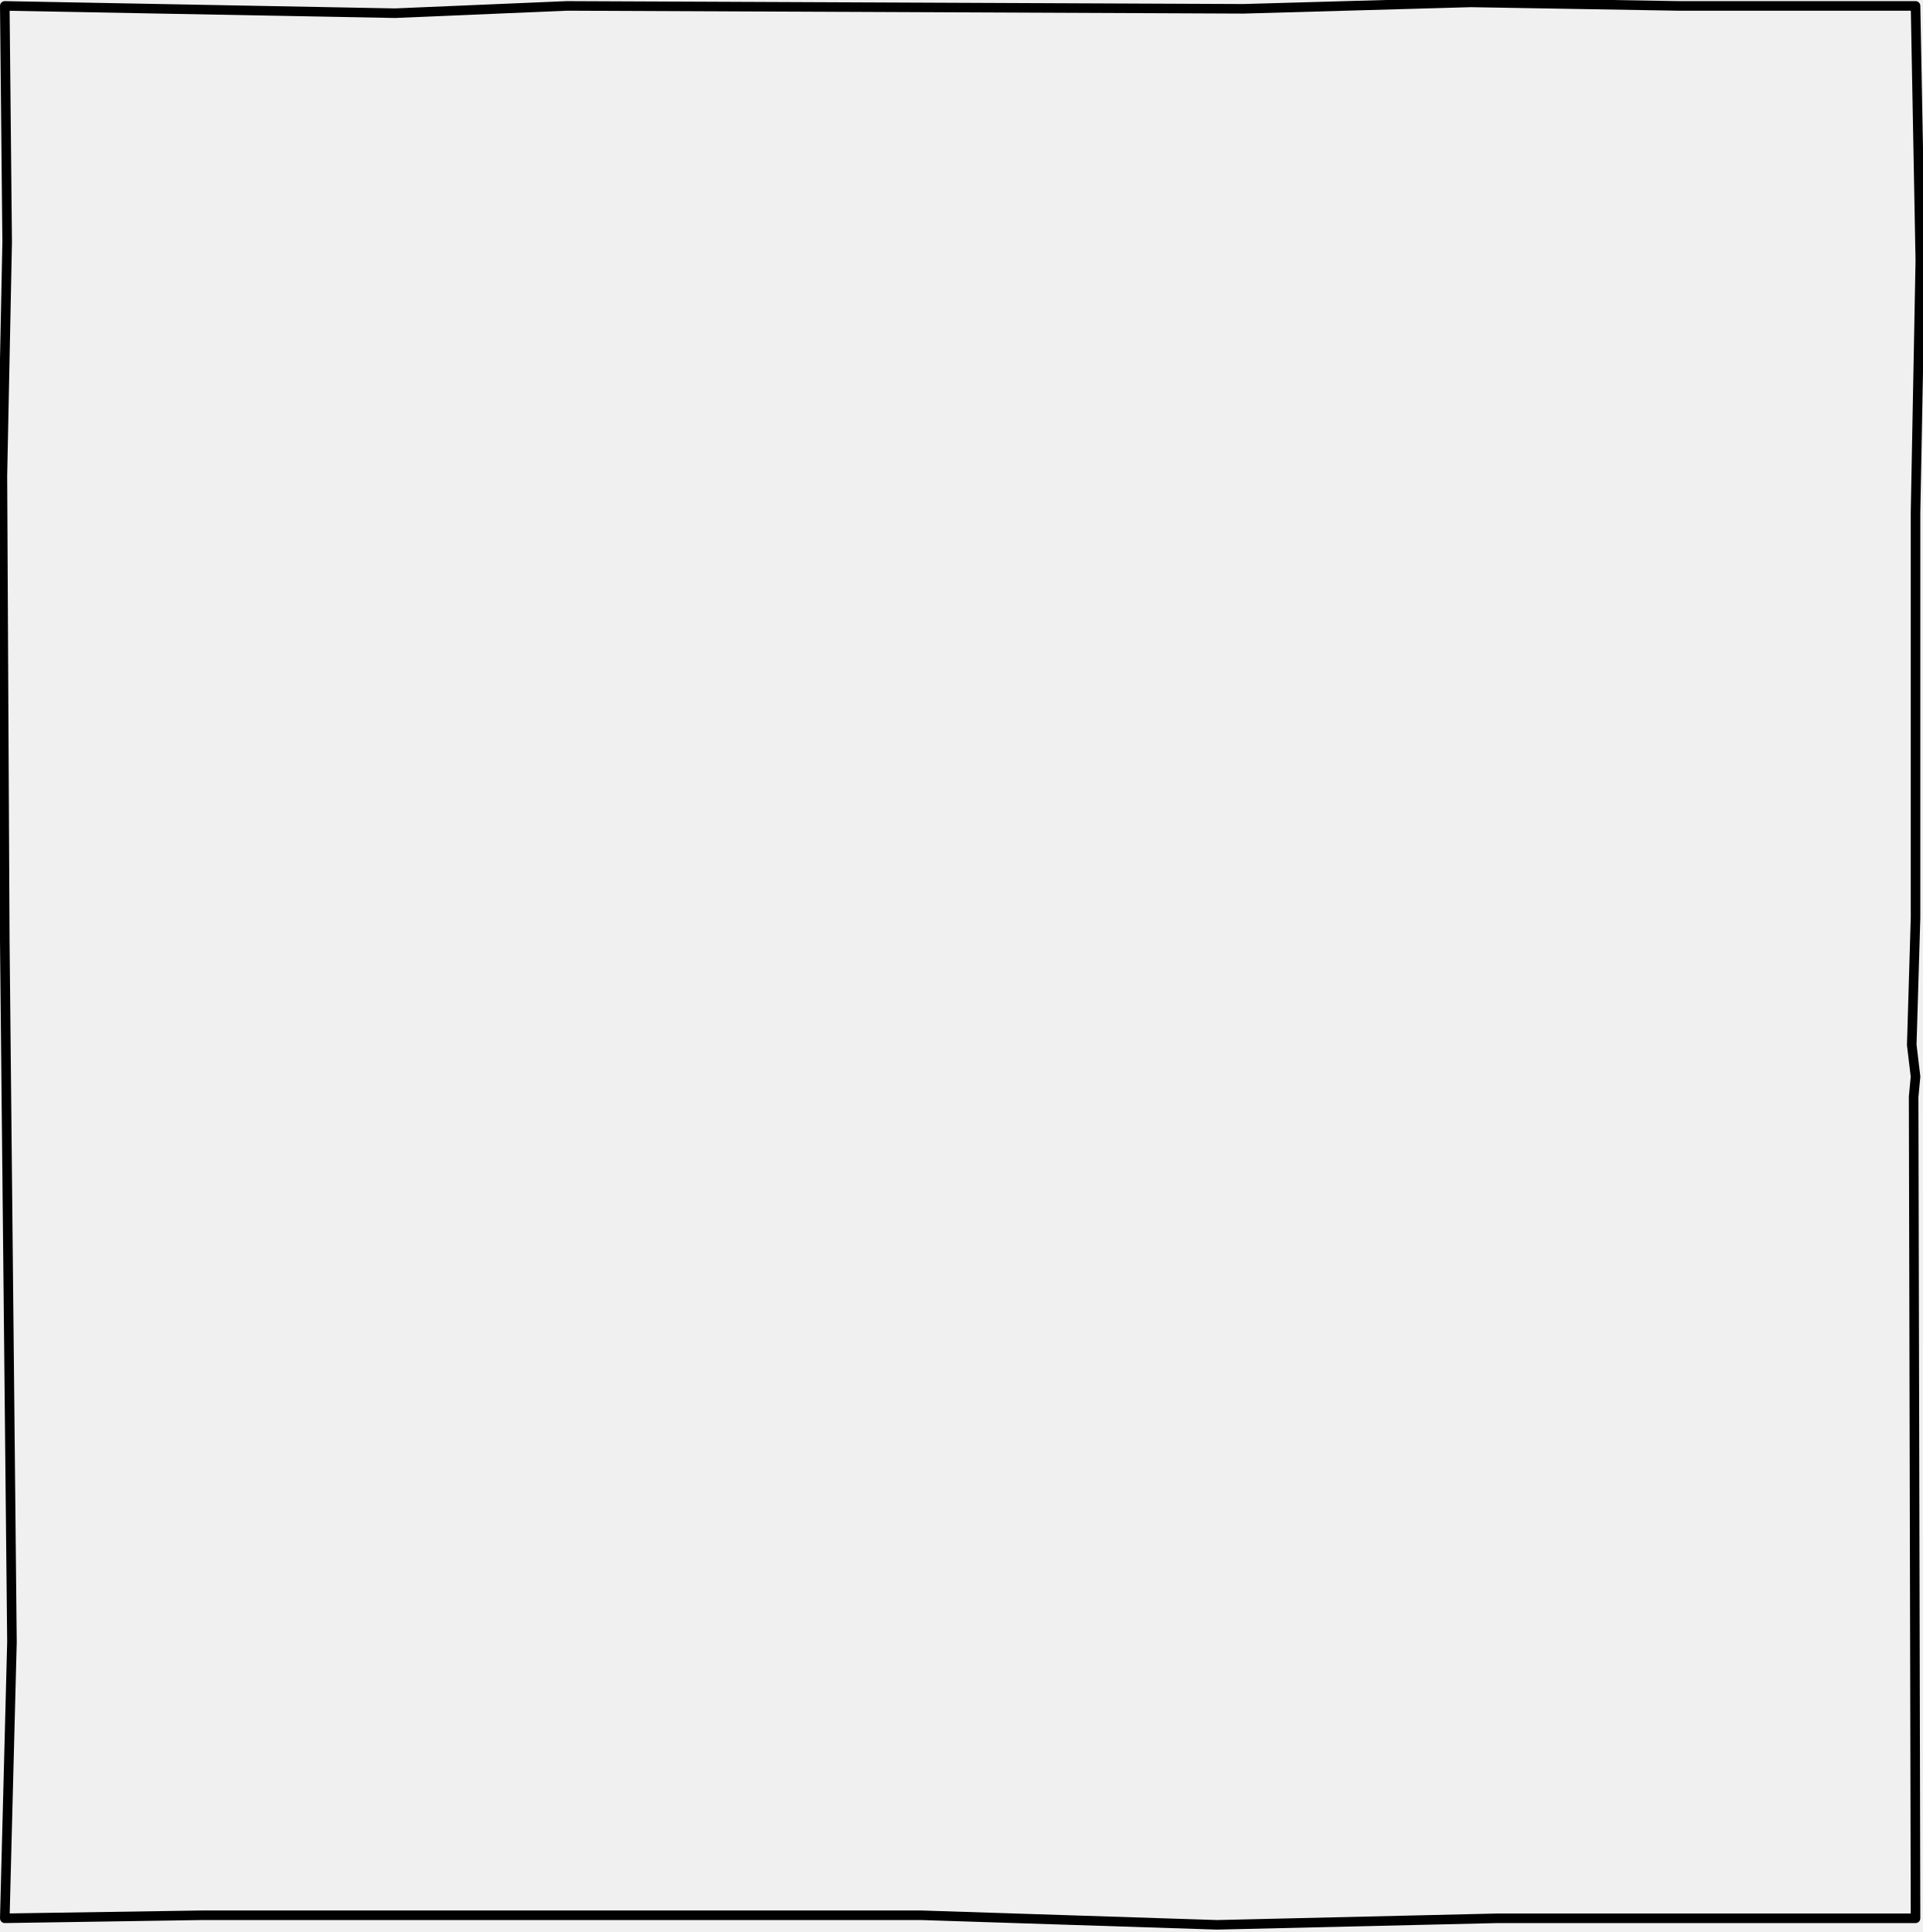
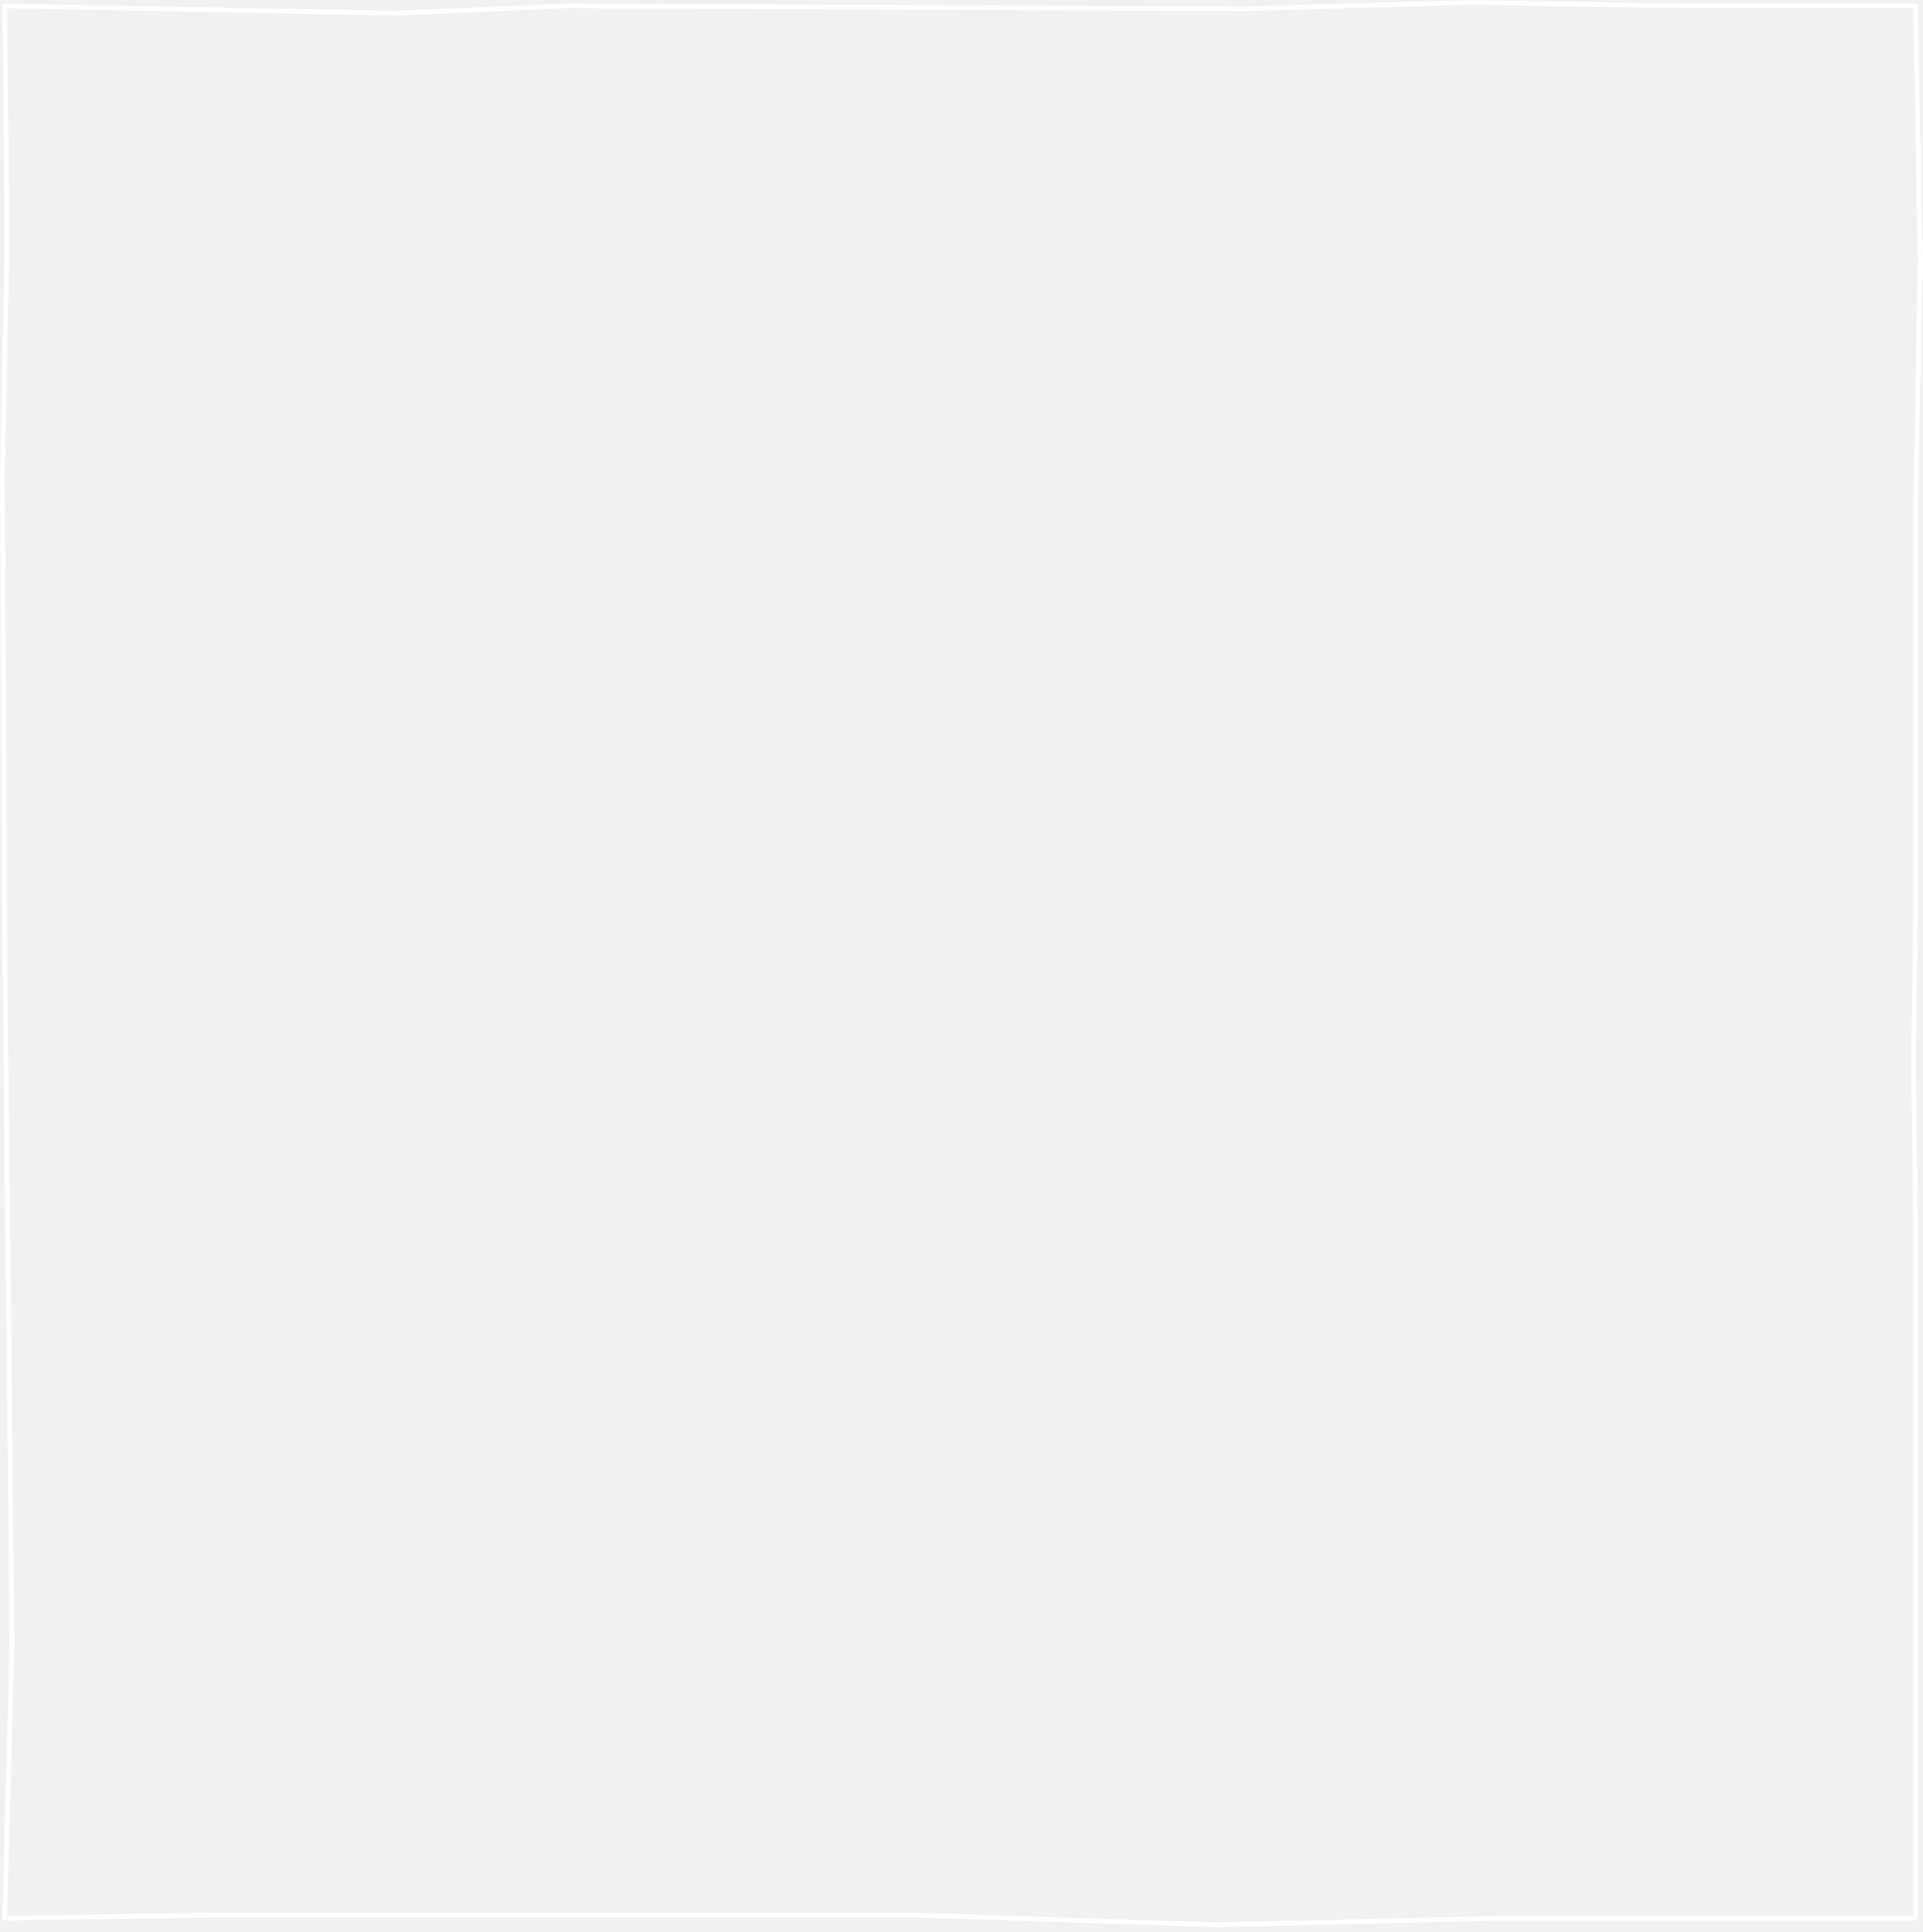
<svg xmlns="http://www.w3.org/2000/svg" width="201" height="202" viewBox="0 0 201 202" fill="none">
-   <path d="M0.501 0.618L41.294 1.38L59.272 0.618L129.975 0.921L153.748 0.25L175.422 0.618H200.25L200.75 27.25L200.25 53.605V78.047V95.972L199.854 109.25L200.25 112.568L200.051 114.687L200.25 200.566H179.75H156.57L127.25 201.25L96.25 200.248H58.75H21.25L0.501 200.566L1.25 171.677L0.501 98.417L0.25 49.75L0.75 25.313L0.501 0.618Z" stroke="currentColor" stroke-width="1" stroke-linejoin="round" />
+   <path d="M0.501 0.618L41.294 1.38L59.272 0.618L129.975 0.921L153.748 0.25L175.422 0.618H200.25L200.75 27.25L200.25 53.605V78.047V95.972L200.051 109.422V112.639L200.25 127.906V200.566H179.75H156.57L127.25 201.25L96.25 200.248H58.75H21.25L0.501 200.566L1.25 171.677L0.501 98.417L0.25 49.75L0.75 25.313L0.501 0.618Z" stroke="white" stroke-width="0.5" stroke-linejoin="round" />
</svg>
